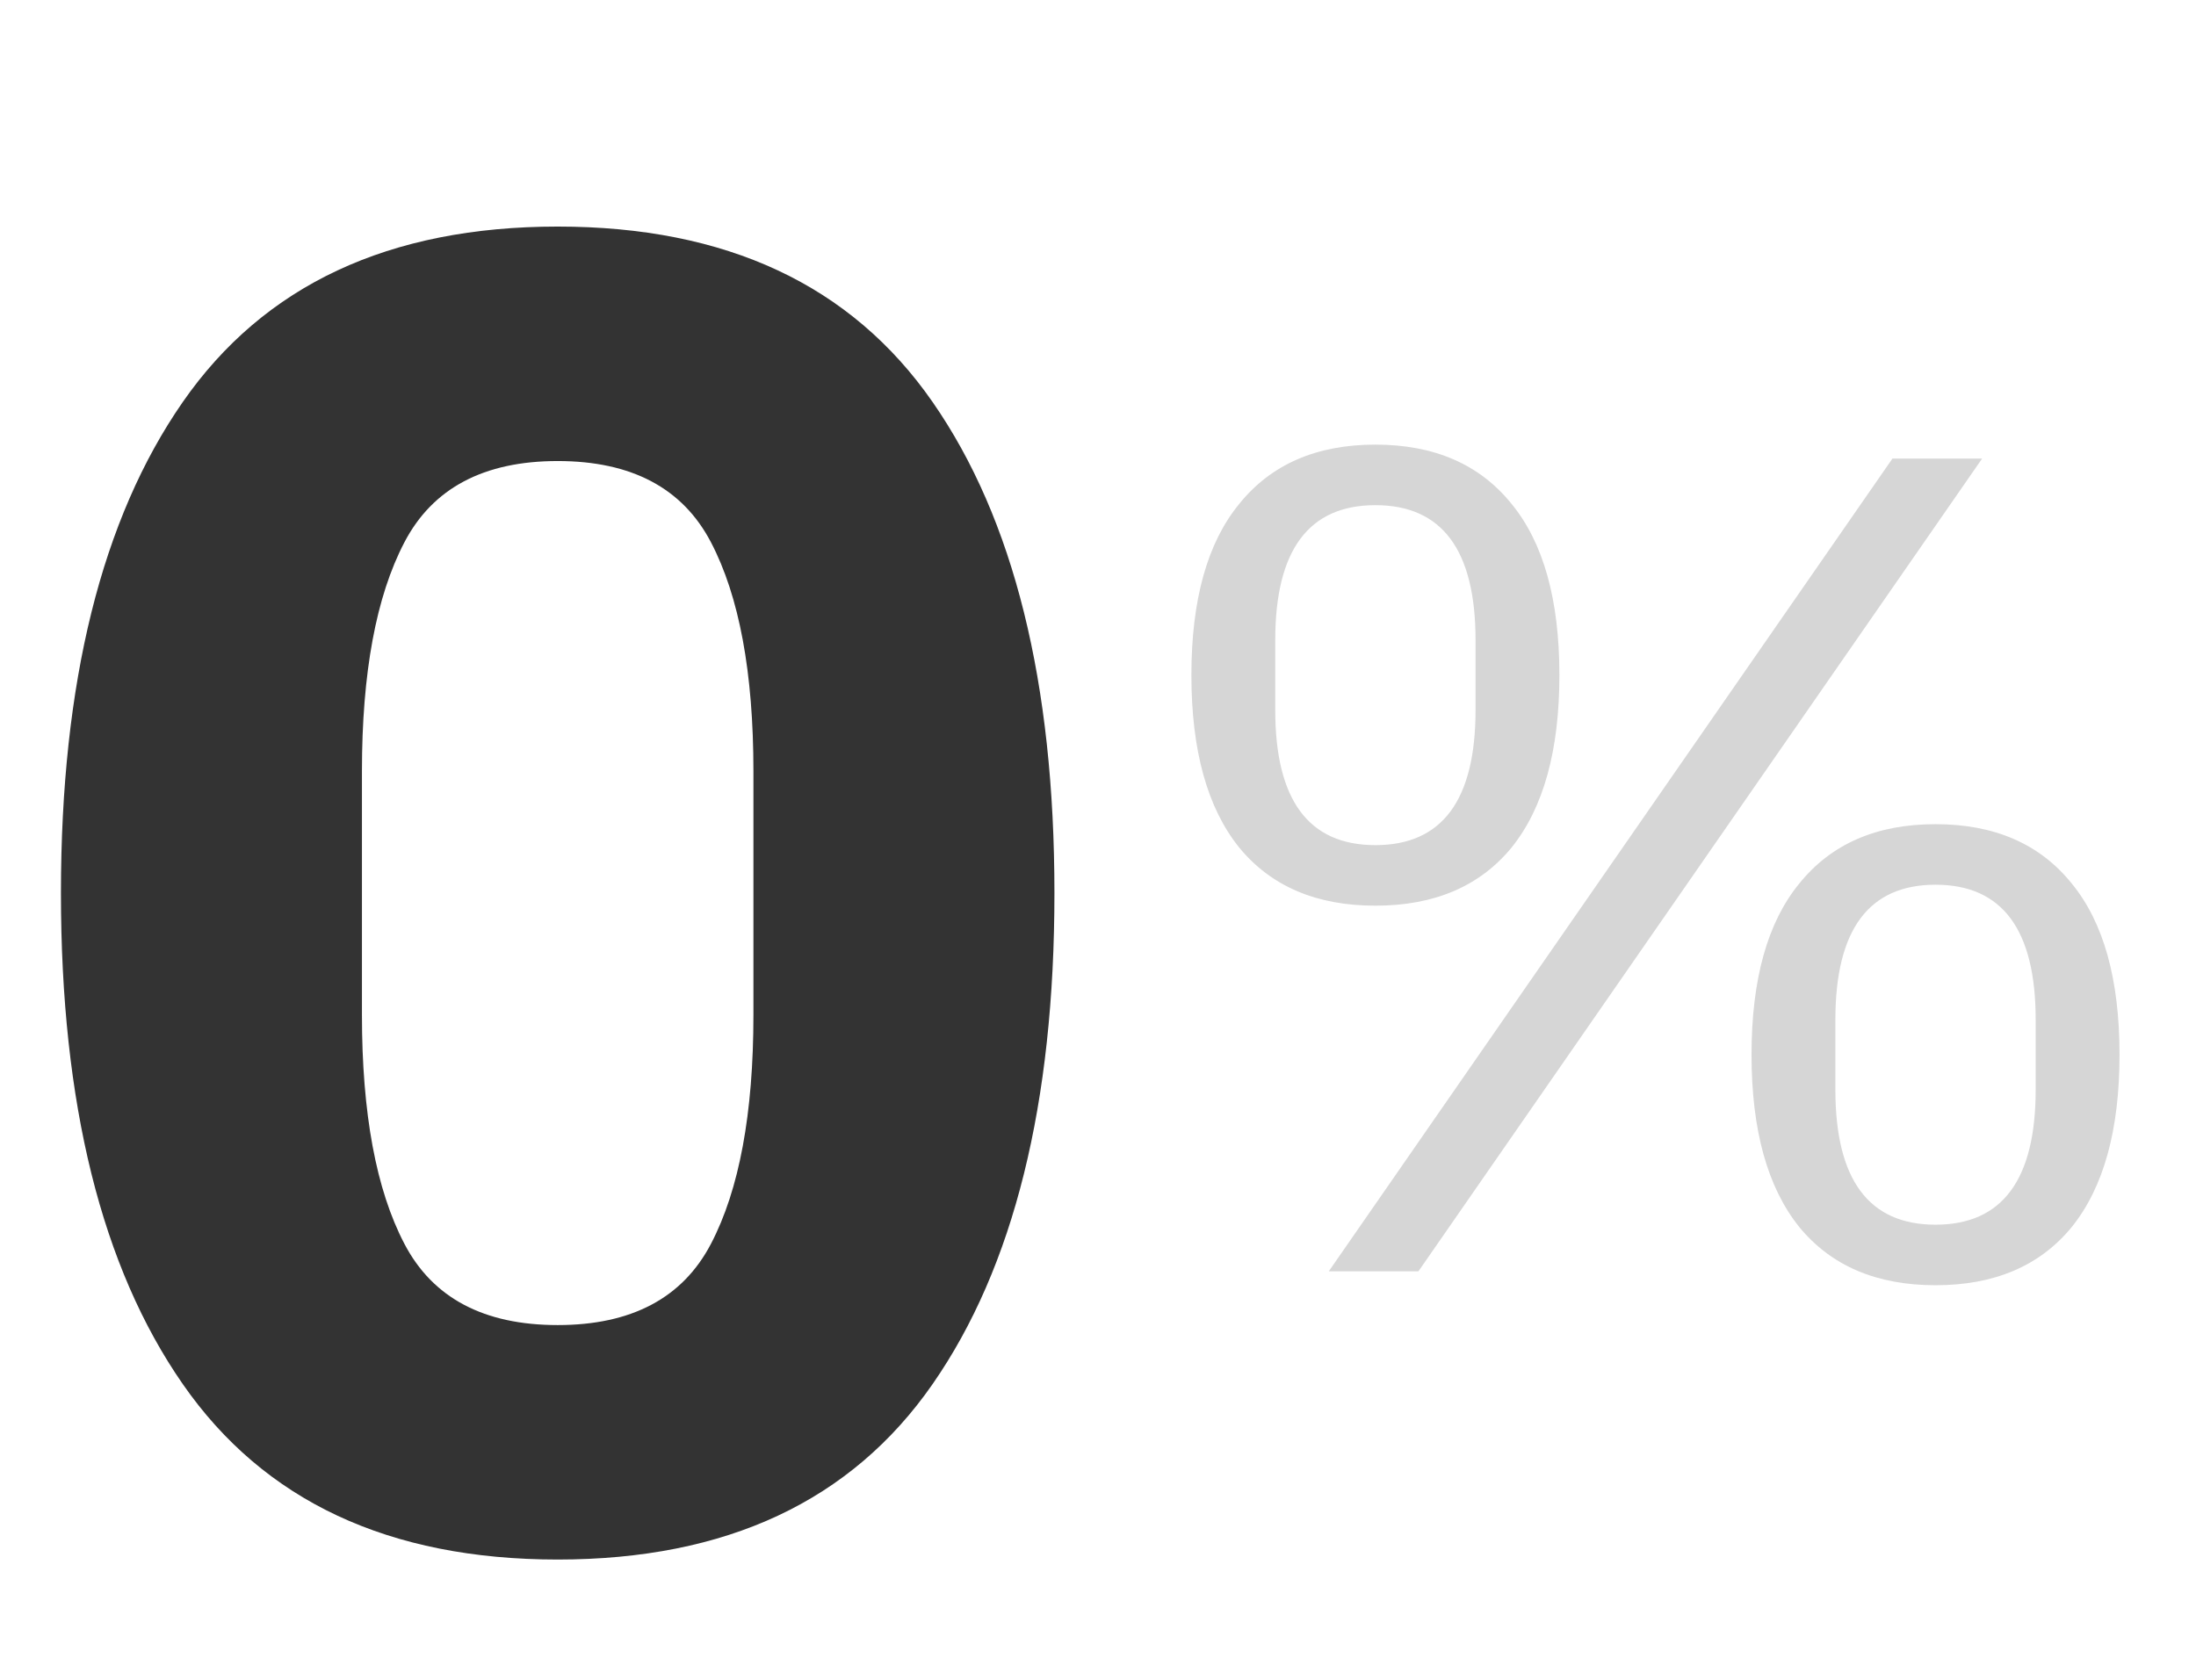
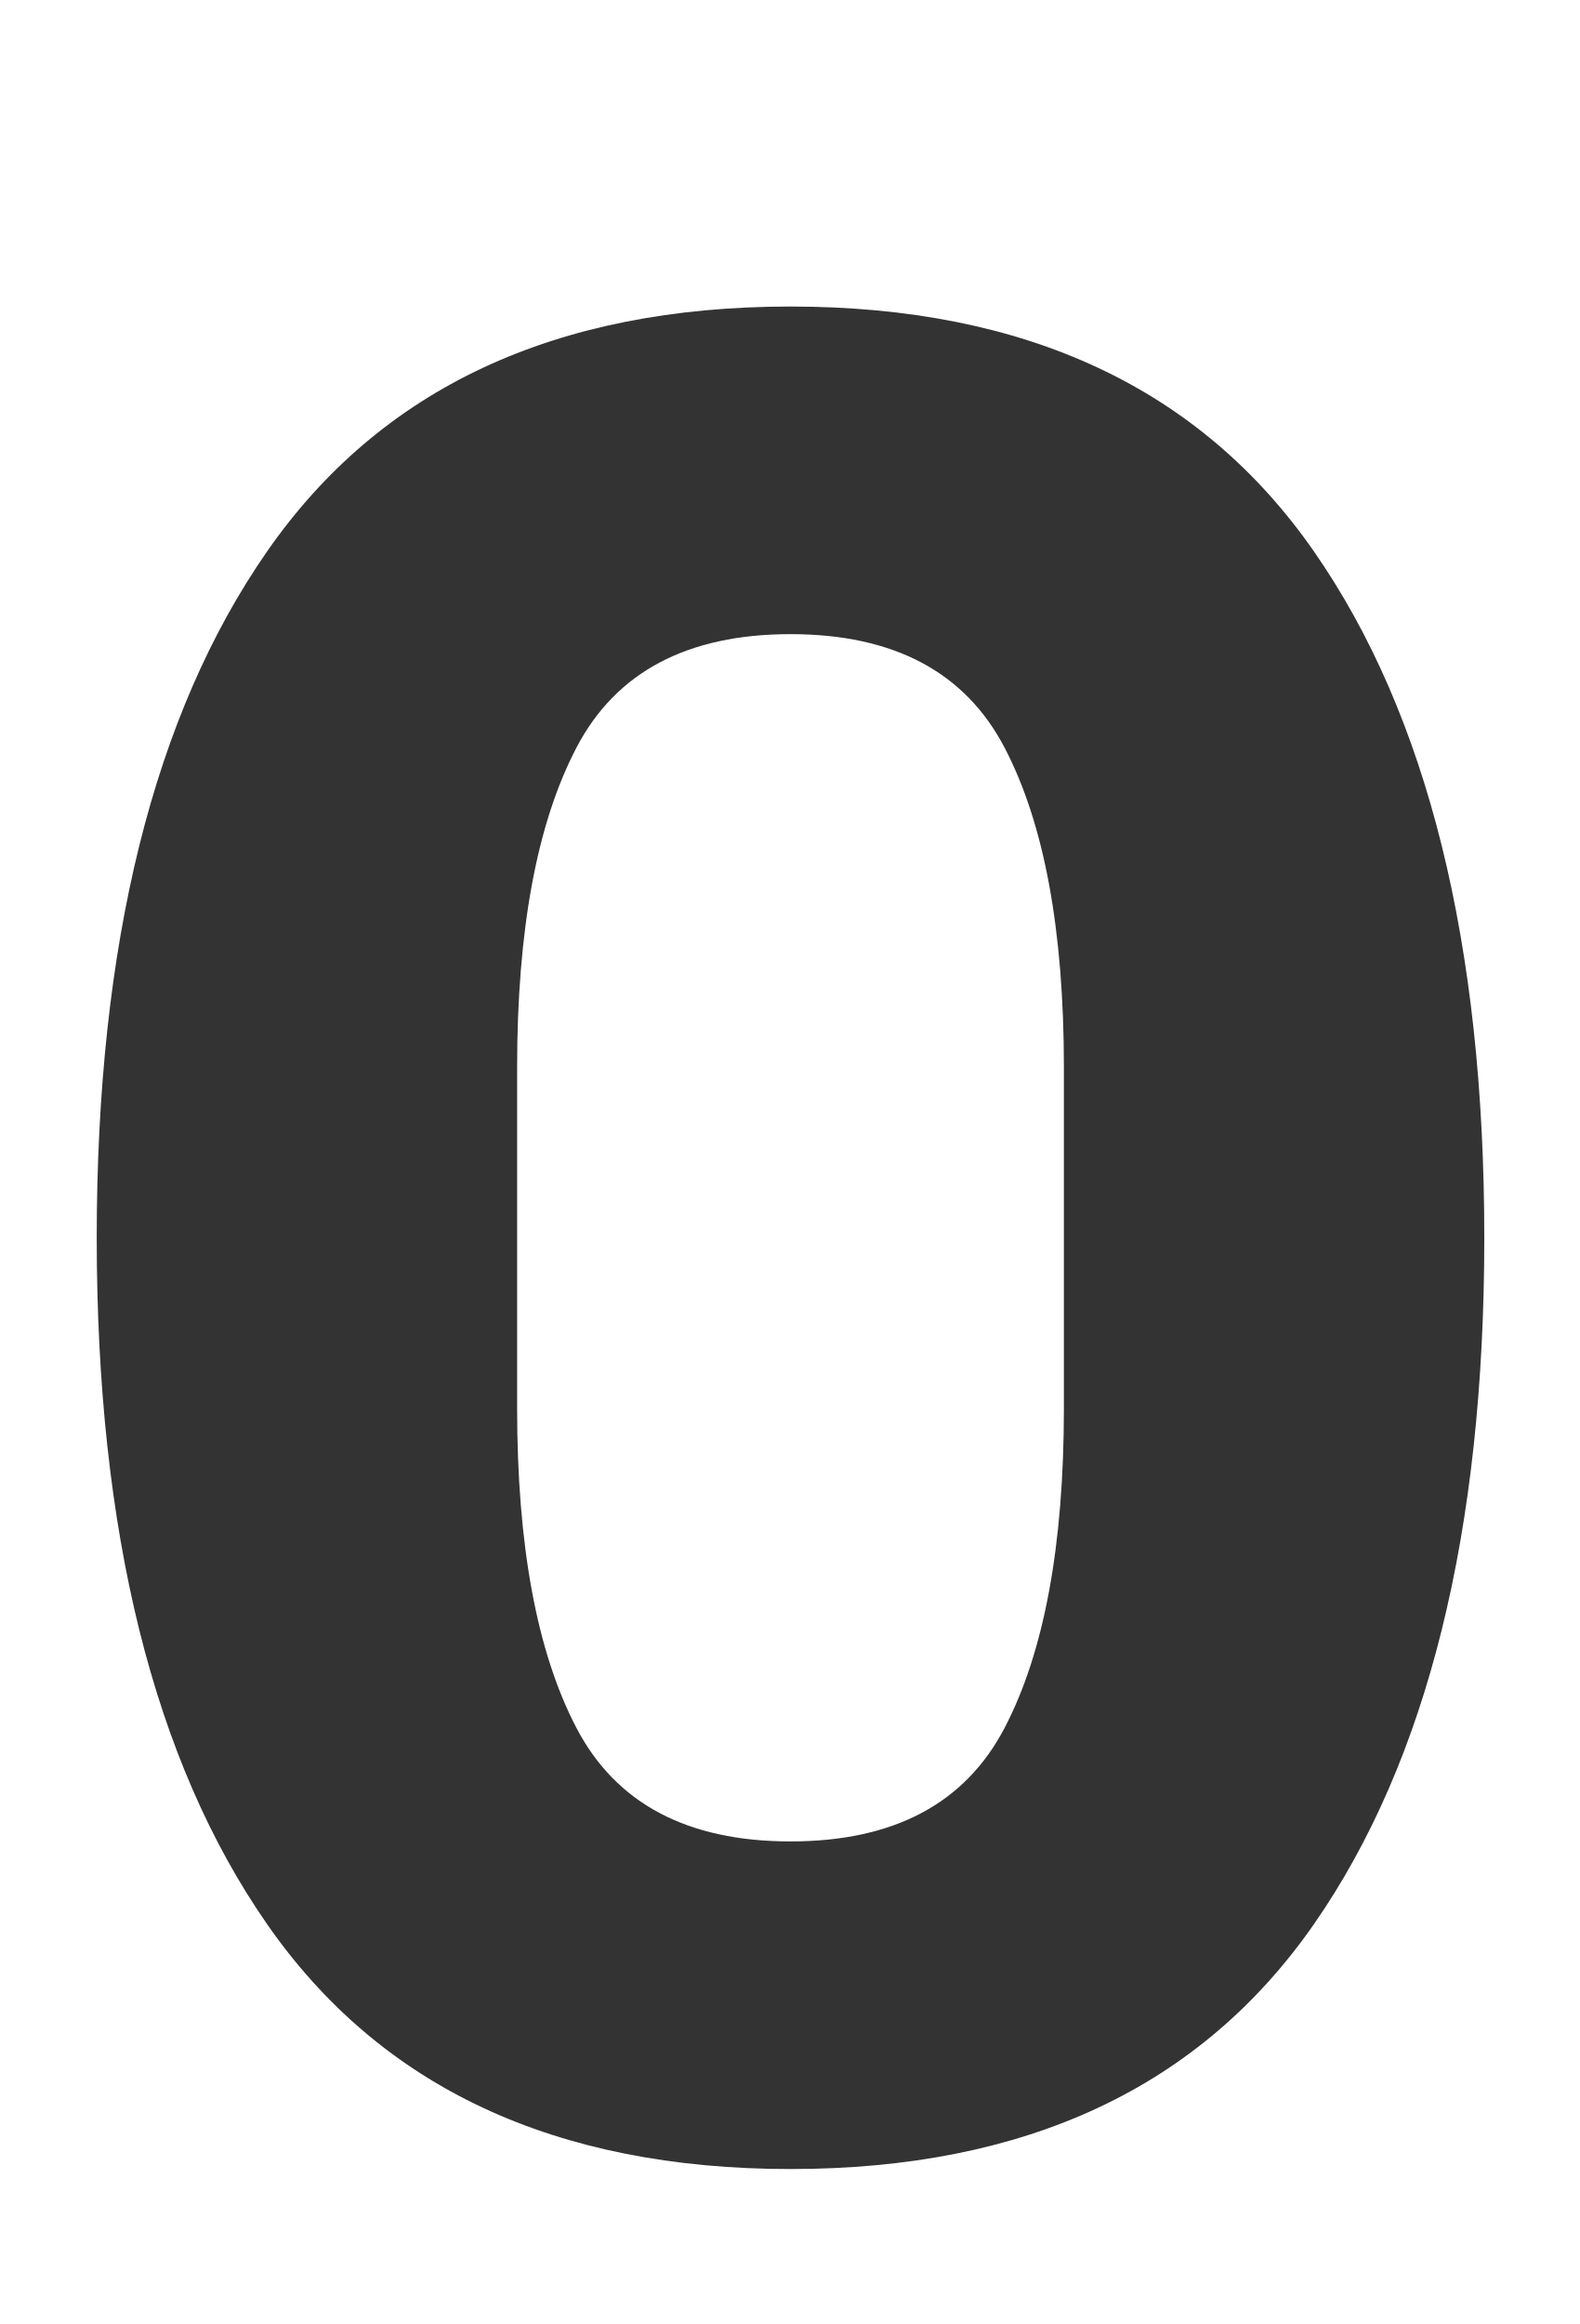
- <svg xmlns="http://www.w3.org/2000/svg" width="132" height="101" fill="none">
-   <path d="M33.522 93.764c-10.138 0-17.65-3.515-22.533-10.545-4.884-7.03-7.326-16.872-7.326-29.526s2.442-22.496 7.326-29.526c4.884-7.03 12.395-10.545 22.533-10.545 10.138 0 17.649 3.515 22.533 10.545 4.884 7.03 7.326 16.872 7.326 29.526s-2.442 22.496-7.326 29.526c-4.884 7.03-12.395 10.545-22.533 10.545Zm0-14.097c4.44 0 7.51-1.628 9.213-4.884 1.702-3.256 2.553-7.844 2.553-13.764V46.367c0-5.92-.851-10.508-2.553-13.764-1.702-3.256-4.773-4.884-9.213-4.884-4.44 0-7.511 1.628-9.213 4.884-1.702 3.256-2.553 7.844-2.553 13.764v14.652c0 5.92.85 10.508 2.553 13.764 1.702 3.256 4.773 4.884 9.213 4.884Z" fill="#333" />
-   <path d="m79.874 76.432 33.879-48.86h5.39l-33.88 48.86h-5.39Zm2.8-21.98c-3.547 0-6.277-1.167-8.19-3.5-1.914-2.38-2.87-5.834-2.87-10.36 0-4.527.956-7.957 2.87-10.29 1.913-2.38 4.643-3.57 8.19-3.57 3.546 0 6.276 1.19 8.19 3.57 1.913 2.333 2.87 5.763 2.87 10.29 0 4.526-.957 7.98-2.87 10.36-1.914 2.333-4.644 3.5-8.19 3.5Zm0-3.64c4.013 0 6.02-2.707 6.02-8.12v-4.2c0-5.414-2.007-8.12-6.02-8.12-4.014 0-6.02 2.706-6.02 8.12v4.2c0 5.413 2.006 8.12 6.02 8.12Zm33.669 26.46c-3.546 0-6.276-1.167-8.19-3.5-1.913-2.38-2.87-5.834-2.87-10.36 0-4.527.957-7.957 2.87-10.29 1.914-2.38 4.644-3.57 8.19-3.57 3.547 0 6.277 1.19 8.19 3.57 1.914 2.333 2.87 5.763 2.87 10.29 0 4.526-.956 7.98-2.87 10.36-1.913 2.333-4.643 3.5-8.19 3.5Zm0-3.64c4.014 0 6.02-2.707 6.02-8.12v-4.2c0-5.414-2.006-8.12-6.02-8.12-4.013 0-6.02 2.706-6.02 8.12v4.2c0 5.413 2.007 8.12 6.02 8.12Z" fill="#D6D6D6" />
+ <svg xmlns="http://www.w3.org/2000/svg" width="68" height="100" viewBox="0 0 68 100" fill="none">
+   <path d="M34.022 93.332C23.884 93.332 16.373 89.817 11.489 82.787C6.605 75.757 4.163 65.915 4.163 53.261C4.163 40.607 6.605 30.765 11.489 23.735C16.373 16.705 23.884 13.19 34.022 13.19C44.16 13.19 51.671 16.705 56.555 23.735C61.439 30.765 63.881 40.607 63.881 53.261C63.881 65.915 61.439 75.757 56.555 82.787C51.671 89.817 44.16 93.332 34.022 93.332ZM34.022 79.235C38.462 79.235 41.533 77.607 43.235 74.351C44.937 71.095 45.788 66.507 45.788 60.587V45.935C45.788 40.015 44.937 35.427 43.235 32.171C41.533 28.915 38.462 27.287 34.022 27.287C29.582 27.287 26.511 28.915 24.809 32.171C23.107 35.427 22.256 40.015 22.256 45.935V60.587C22.256 66.507 23.107 71.095 24.809 74.351C26.511 77.607 29.582 79.235 34.022 79.235Z" fill="#333333" />
</svg>
